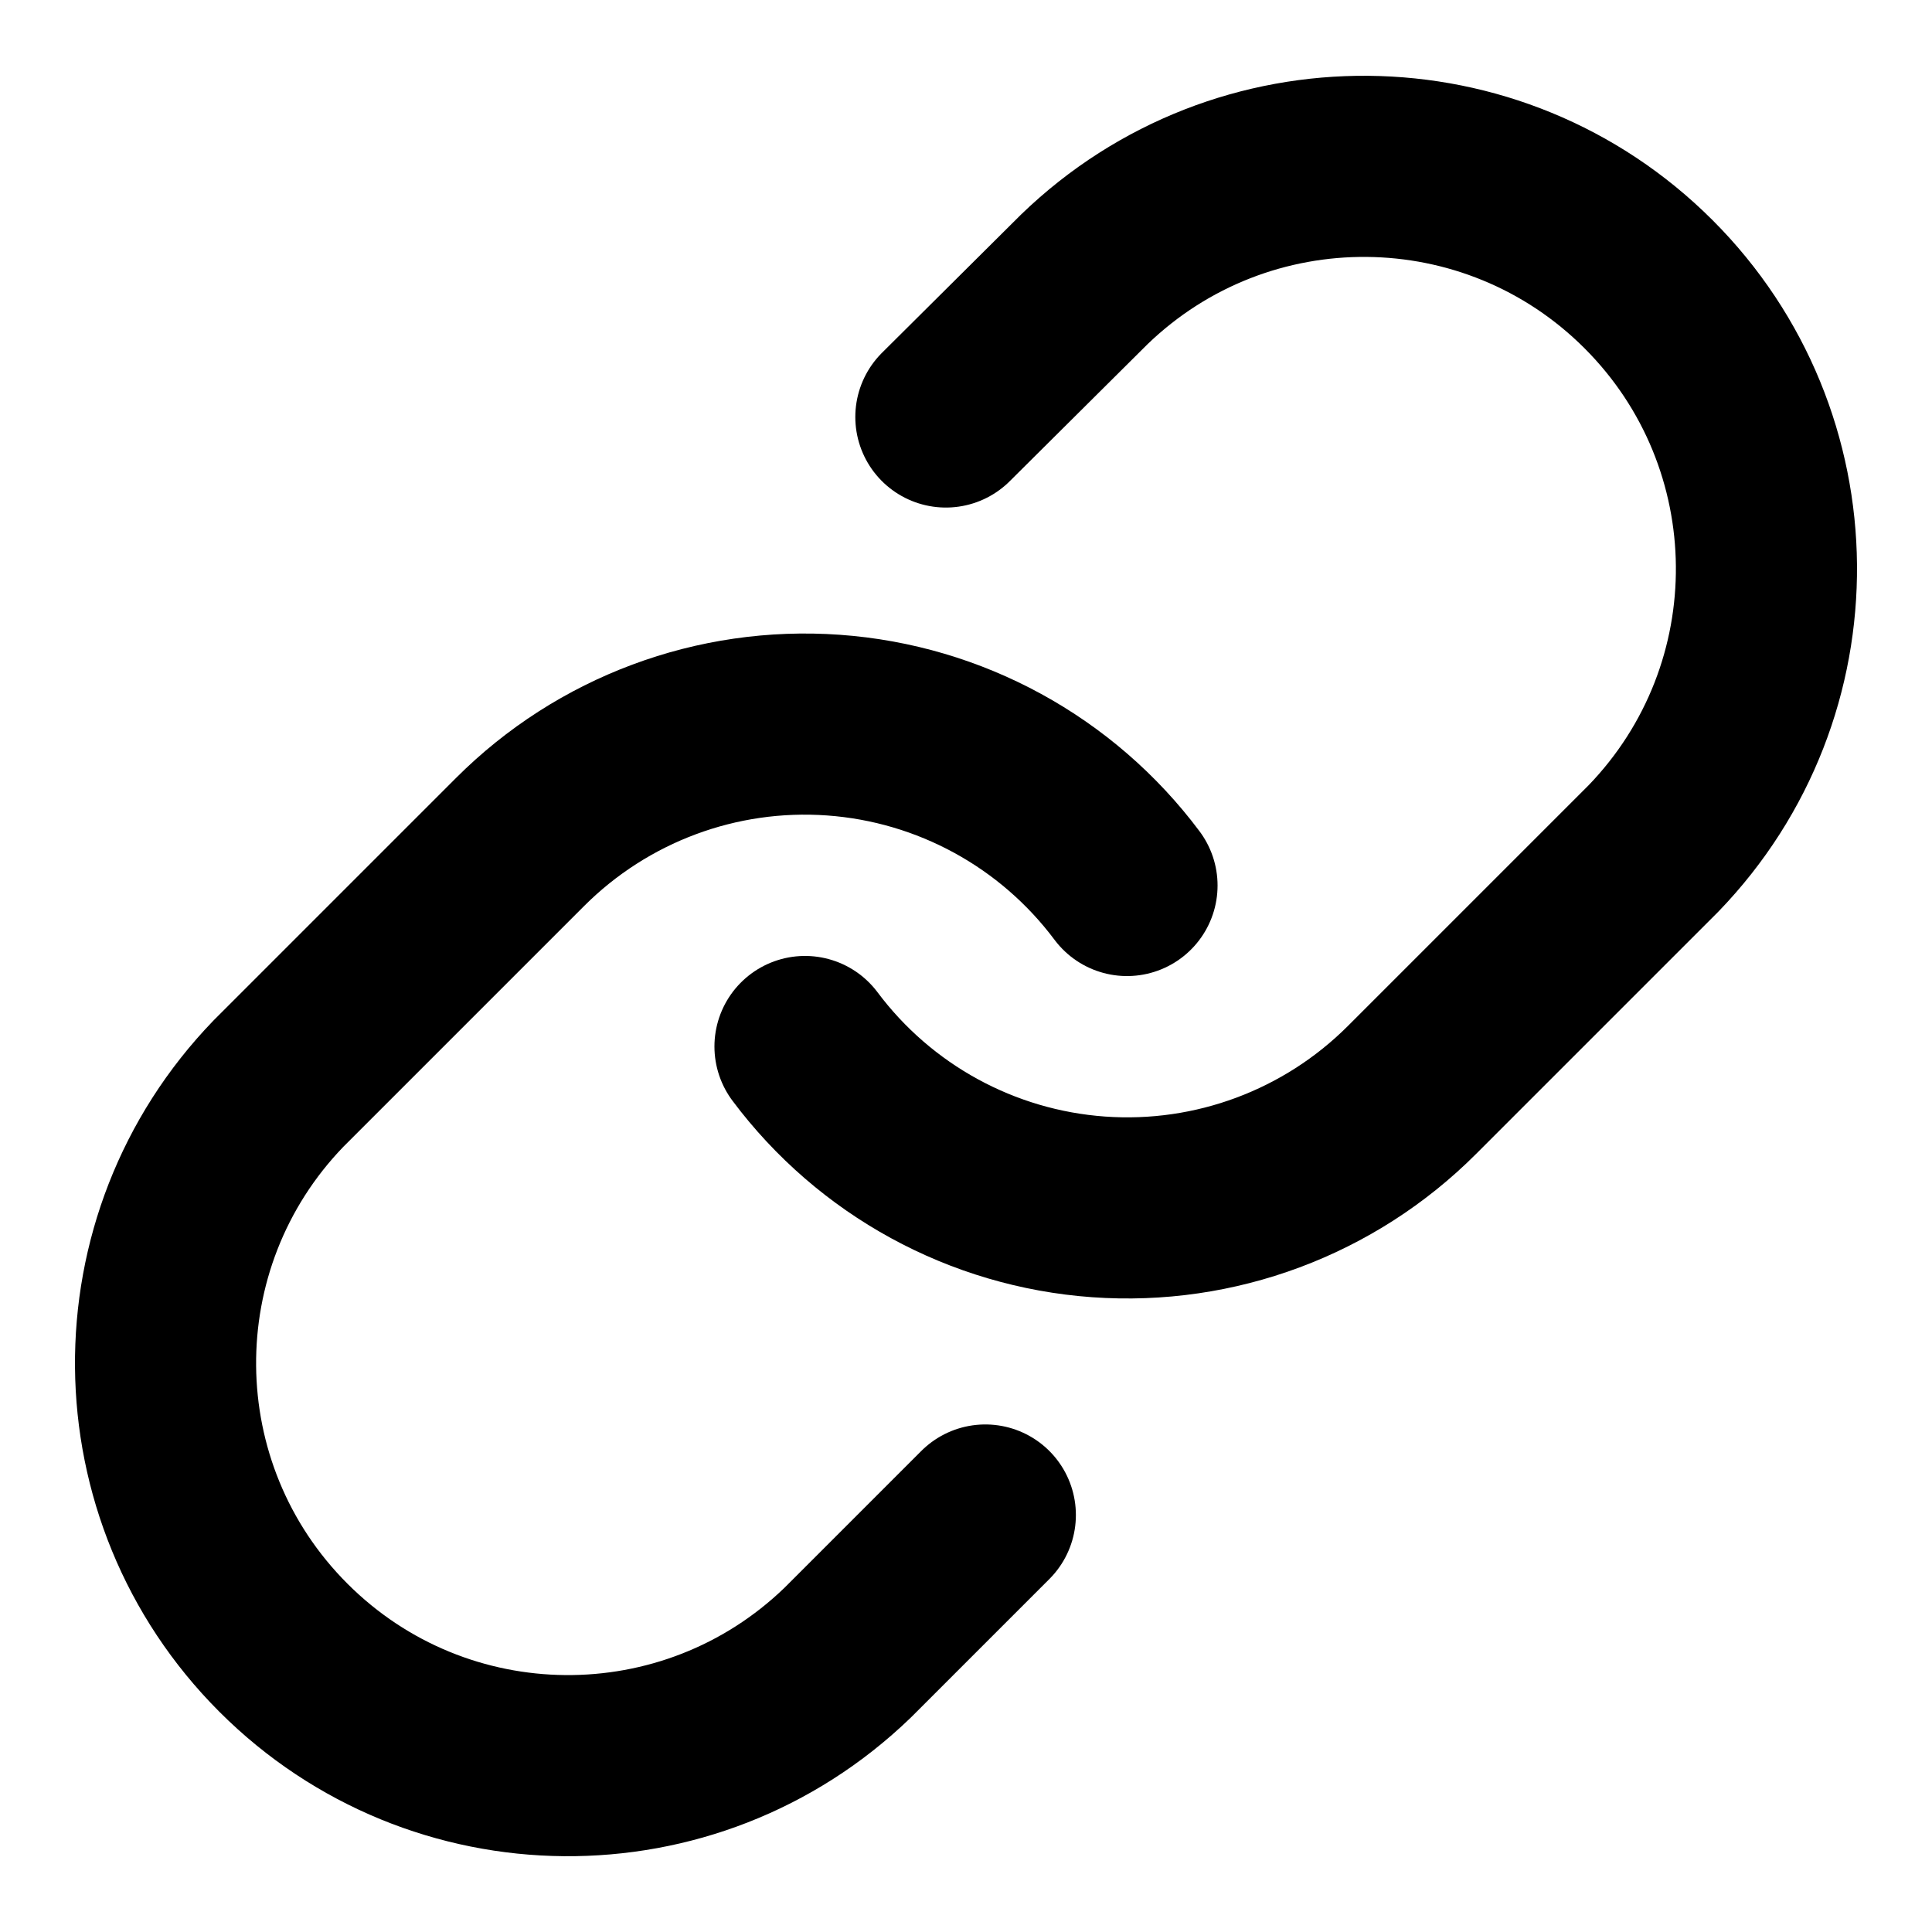
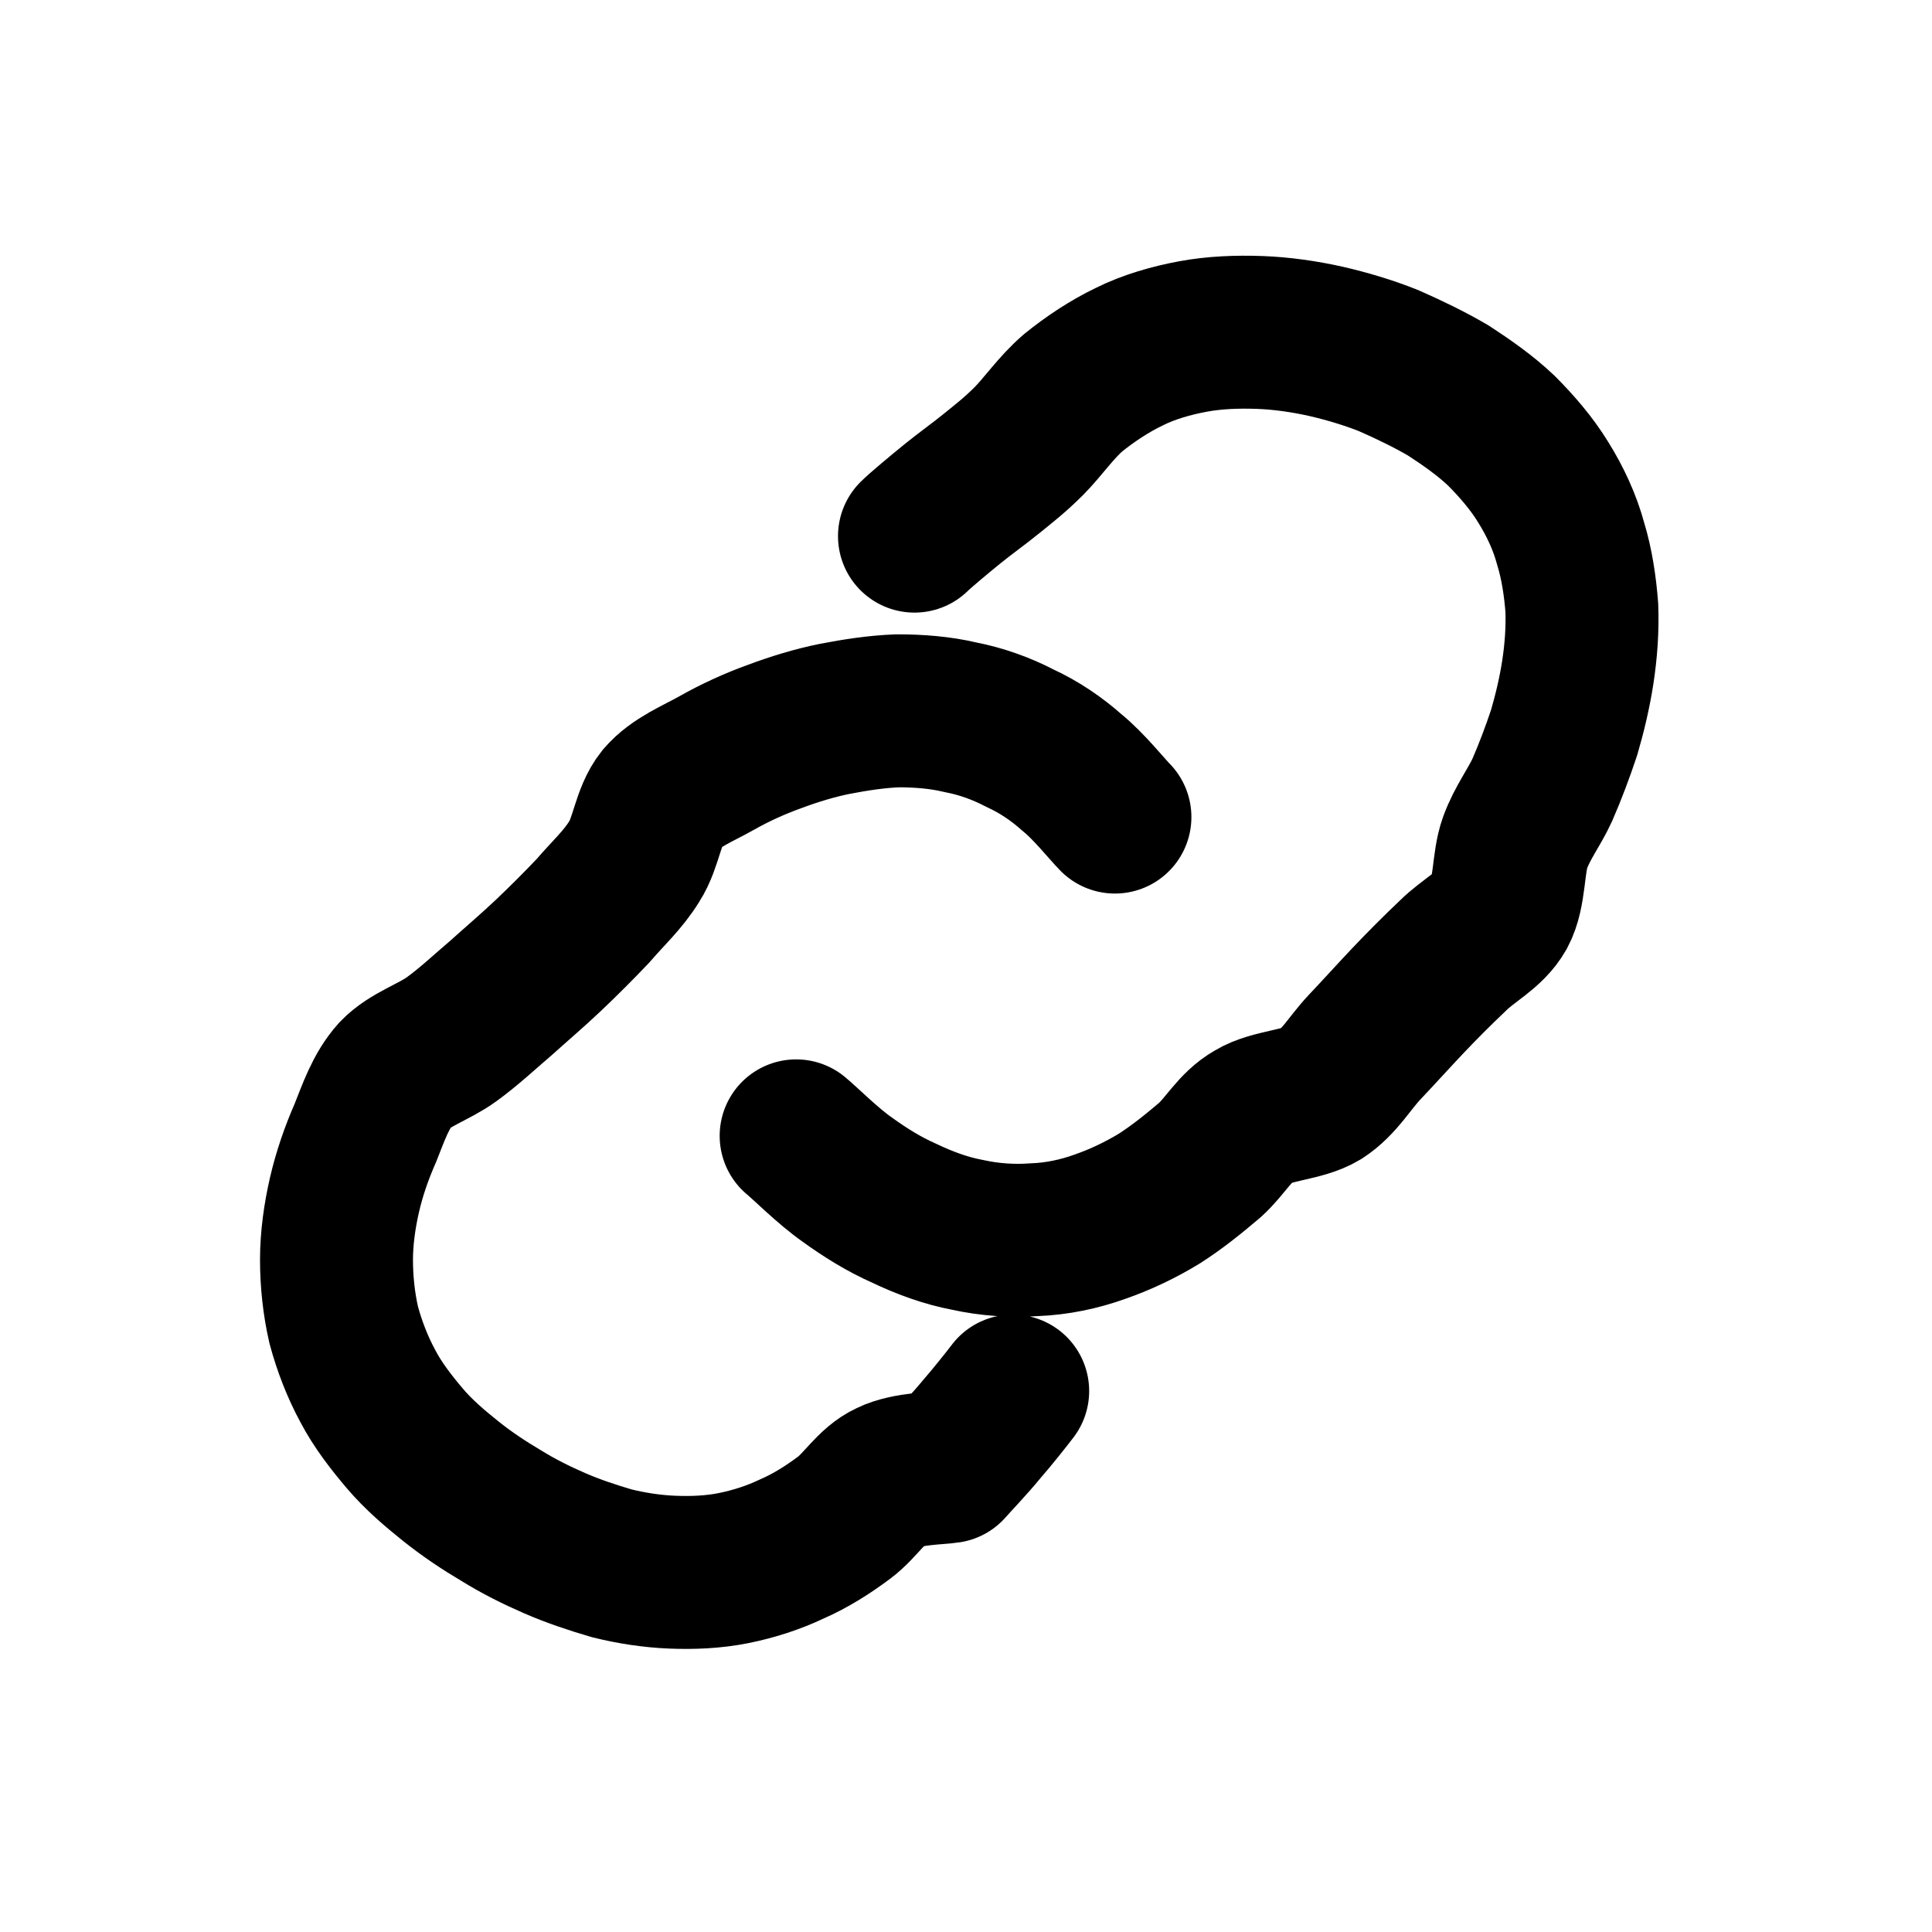
- <svg xmlns="http://www.w3.org/2000/svg" viewBox="0 0 24 24" fill="none" stroke="currentColor" stroke-width="2.25" stroke-linecap="round" stroke-linejoin="round">
-   <path d="M10 13a5 5 0 0 0 7.54.54l3-3a5 5 0 0 0-7.07-7.07l-1.72 1.71" />
-   <path d="M14 11a5 5 0 0 0-7.54-.54l-3 3a5 5 0 0 0 7.07 7.07l1.71-1.71" />
+ <svg xmlns="http://www.w3.org/2000/svg" width="24" height="24" viewBox="0 0 24 24">
+   <path d="M9.89 14.11C10 14.2 10.29 14.49 10.52 14.65C10.74 14.81 10.98 14.96 11.23 15.07C11.48 15.19 11.75 15.29 12.02 15.34C12.29 15.4 12.58 15.42 12.85 15.4C13.13 15.39 13.41 15.33 13.66 15.24C13.92 15.15 14.17 15.03 14.4 14.89C14.62 14.75 14.83 14.58 15.03 14.41C15.22 14.24 15.34 14 15.57 13.87C15.8 13.73 16.18 13.73 16.41 13.59C16.64 13.44 16.77 13.2 16.95 13.01C17.13 12.82 17.31 12.62 17.49 12.43C17.67 12.24 17.86 12.05 18.05 11.87C18.24 11.68 18.5 11.56 18.63 11.33C18.76 11.09 18.73 10.72 18.82 10.47C18.91 10.22 19.06 10.03 19.16 9.81C19.26 9.58 19.35 9.34 19.43 9.1C19.5 8.86 19.56 8.61 19.6 8.35C19.64 8.09 19.66 7.82 19.65 7.55C19.63 7.29 19.59 7.01 19.51 6.75C19.44 6.49 19.32 6.23 19.17 5.99C19.03 5.76 18.84 5.54 18.65 5.35C18.45 5.16 18.22 5 17.99 4.85C17.75 4.71 17.5 4.59 17.25 4.48C17 4.38 16.73 4.3 16.47 4.24C16.2 4.18 15.92 4.14 15.65 4.13C15.37 4.12 15.09 4.13 14.82 4.18C14.55 4.23 14.27 4.31 14.03 4.43C13.78 4.55 13.54 4.71 13.33 4.88C13.12 5.06 12.95 5.31 12.78 5.48C12.61 5.65 12.48 5.75 12.32 5.88C12.16 6.01 11.99 6.13 11.83 6.26C11.67 6.39 11.43 6.59 11.36 6.66M13.85 10.15C13.76 10.06 13.52 9.76 13.32 9.6C13.13 9.43 12.91 9.28 12.67 9.17C12.44 9.05 12.19 8.96 11.93 8.91C11.68 8.85 11.41 8.83 11.15 8.83C10.89 8.84 10.63 8.88 10.37 8.93C10.12 8.98 9.86 9.06 9.62 9.15C9.37 9.24 9.13 9.35 8.9 9.48C8.67 9.61 8.39 9.72 8.22 9.92C8.05 10.13 8.03 10.47 7.88 10.7C7.74 10.93 7.54 11.11 7.37 11.31C7.19 11.5 7 11.69 6.81 11.87C6.62 12.05 6.42 12.22 6.22 12.4C6.02 12.57 5.83 12.75 5.61 12.91C5.39 13.07 5.09 13.16 4.91 13.35C4.73 13.55 4.64 13.82 4.54 14.07C4.43 14.32 4.34 14.58 4.28 14.84C4.22 15.1 4.18 15.38 4.18 15.65C4.18 15.92 4.21 16.2 4.27 16.46C4.34 16.72 4.44 16.98 4.57 17.22C4.69 17.45 4.86 17.67 5.03 17.87C5.2 18.07 5.4 18.24 5.6 18.4C5.8 18.56 6.01 18.7 6.23 18.83C6.44 18.96 6.66 19.07 6.89 19.17C7.12 19.27 7.36 19.35 7.6 19.42C7.84 19.48 8.1 19.52 8.35 19.53C8.6 19.54 8.86 19.53 9.11 19.48C9.36 19.43 9.61 19.35 9.84 19.24C10.07 19.14 10.29 19 10.49 18.85C10.69 18.7 10.83 18.45 11.05 18.35C11.27 18.24 11.66 18.24 11.78 18.22C11.85 18.14 12.06 17.92 12.19 17.76C12.33 17.6 12.52 17.36 12.58 17.28" fill="none" stroke="currentColor" stroke-width="1.9" stroke-linecap="round" stroke-linejoin="round" />
</svg>
